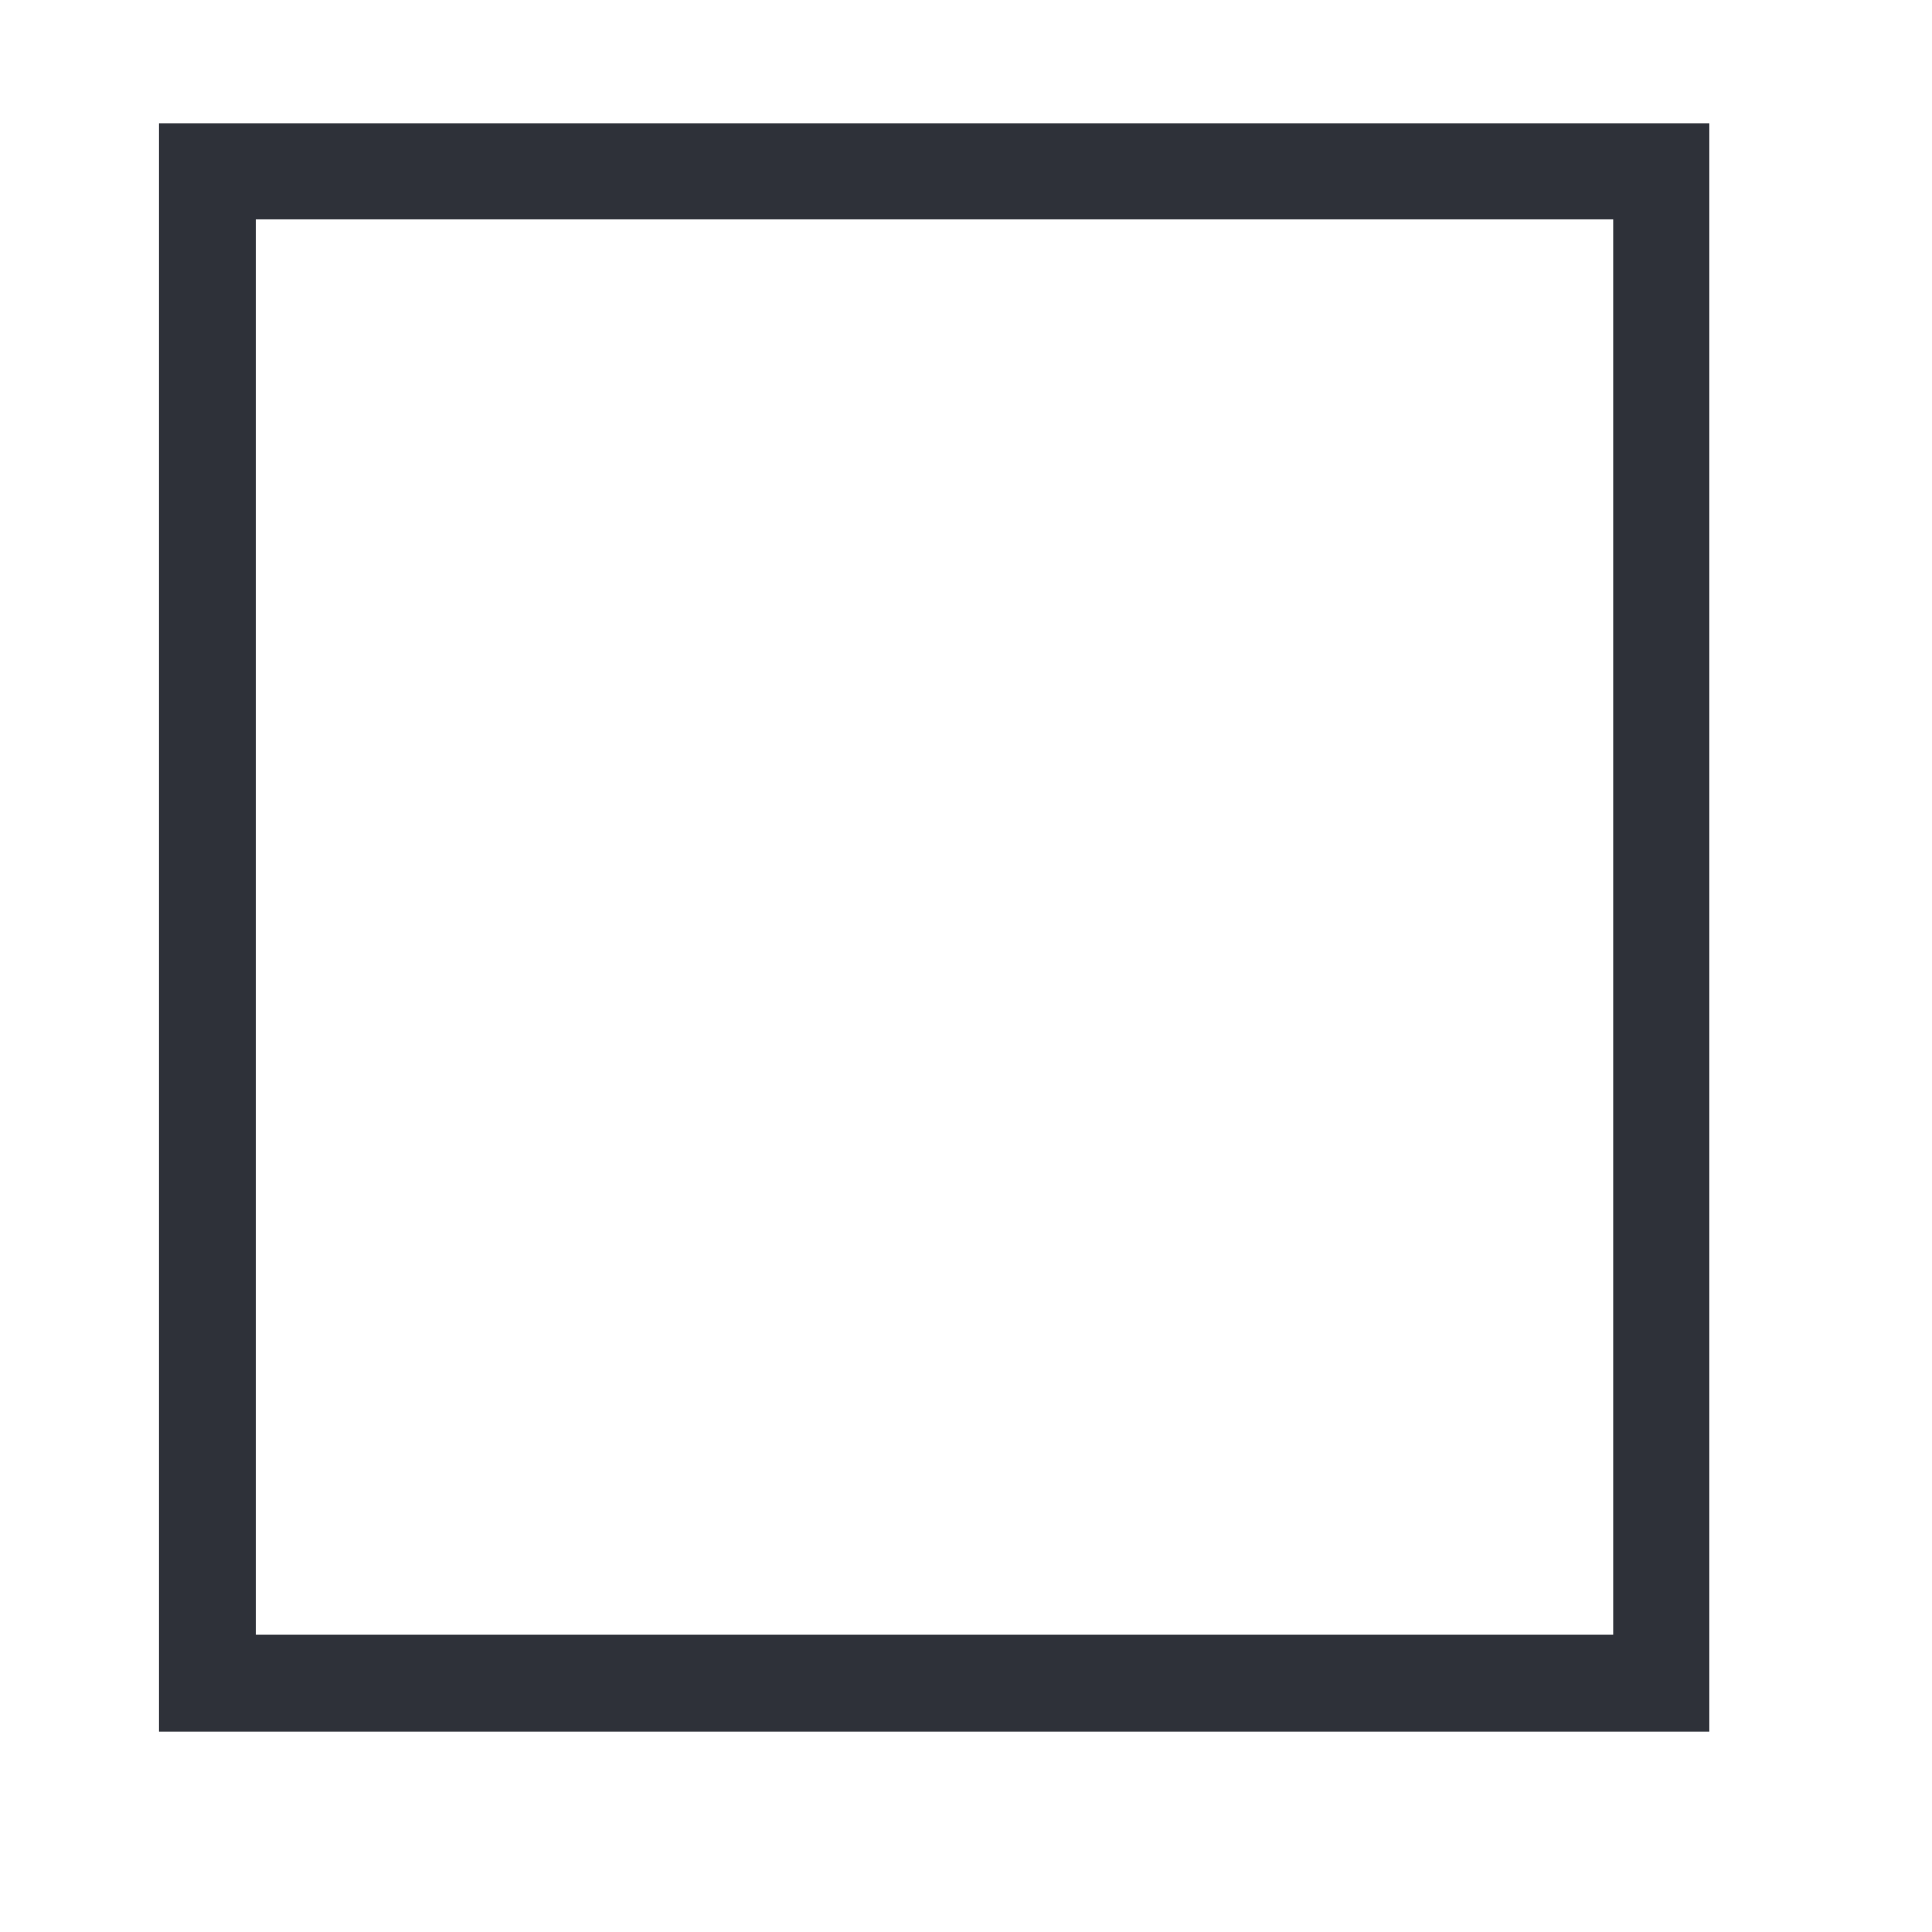
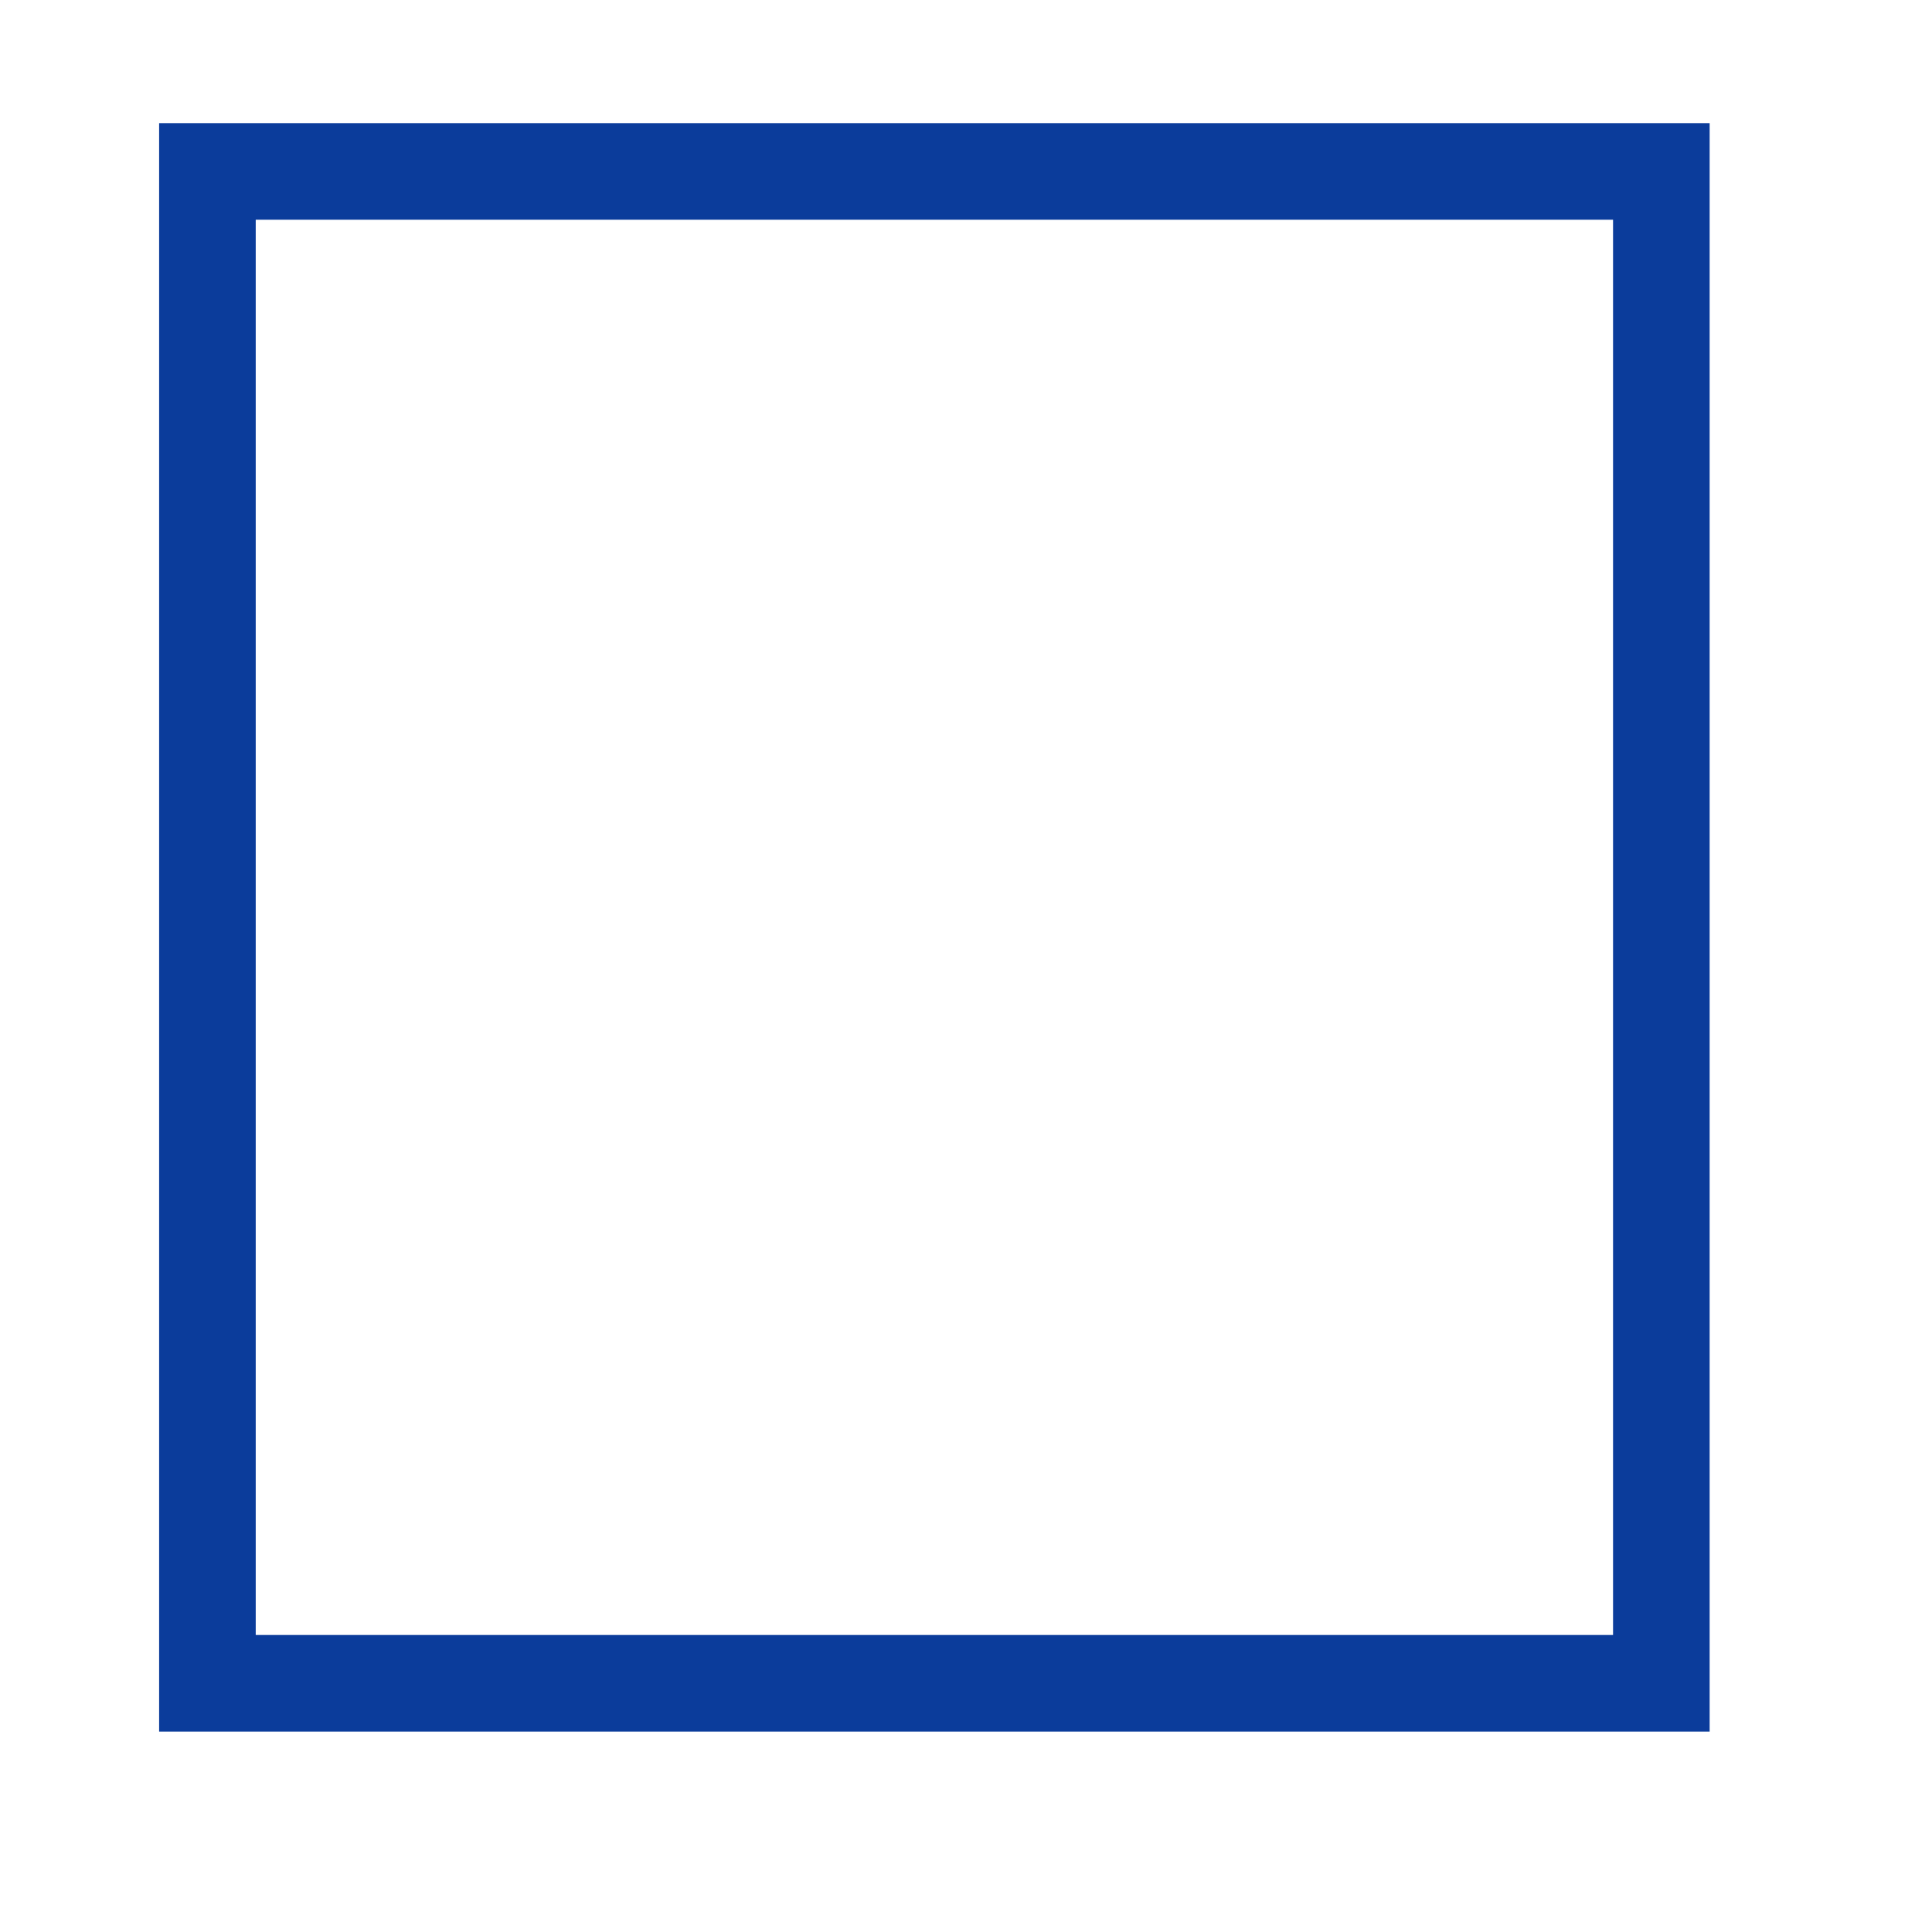
<svg xmlns="http://www.w3.org/2000/svg" width="100%" height="100%" viewBox="0 0 11 11" version="1.1" xml:space="preserve" style="fill-rule:evenodd;clip-rule:evenodd;stroke-linecap:round;stroke-miterlimit:3;">
  <rect id="ironsworn_tick_0" x="0.039" y="-0" width="10.56" height="10.56" style="fill:none;" />
  <g>
-     <rect x="1.181" y="0.976" width="8.278" height="8.608" style="fill:none;stroke:#2e3139;stroke-width:0.55px;" />
+     <rect x="1.181" y="0.976" width="8.278" height="8.608" style="fill:none;stroke:#0b3c9b;stroke-width:0.55px;" />
  </g>
</svg>
